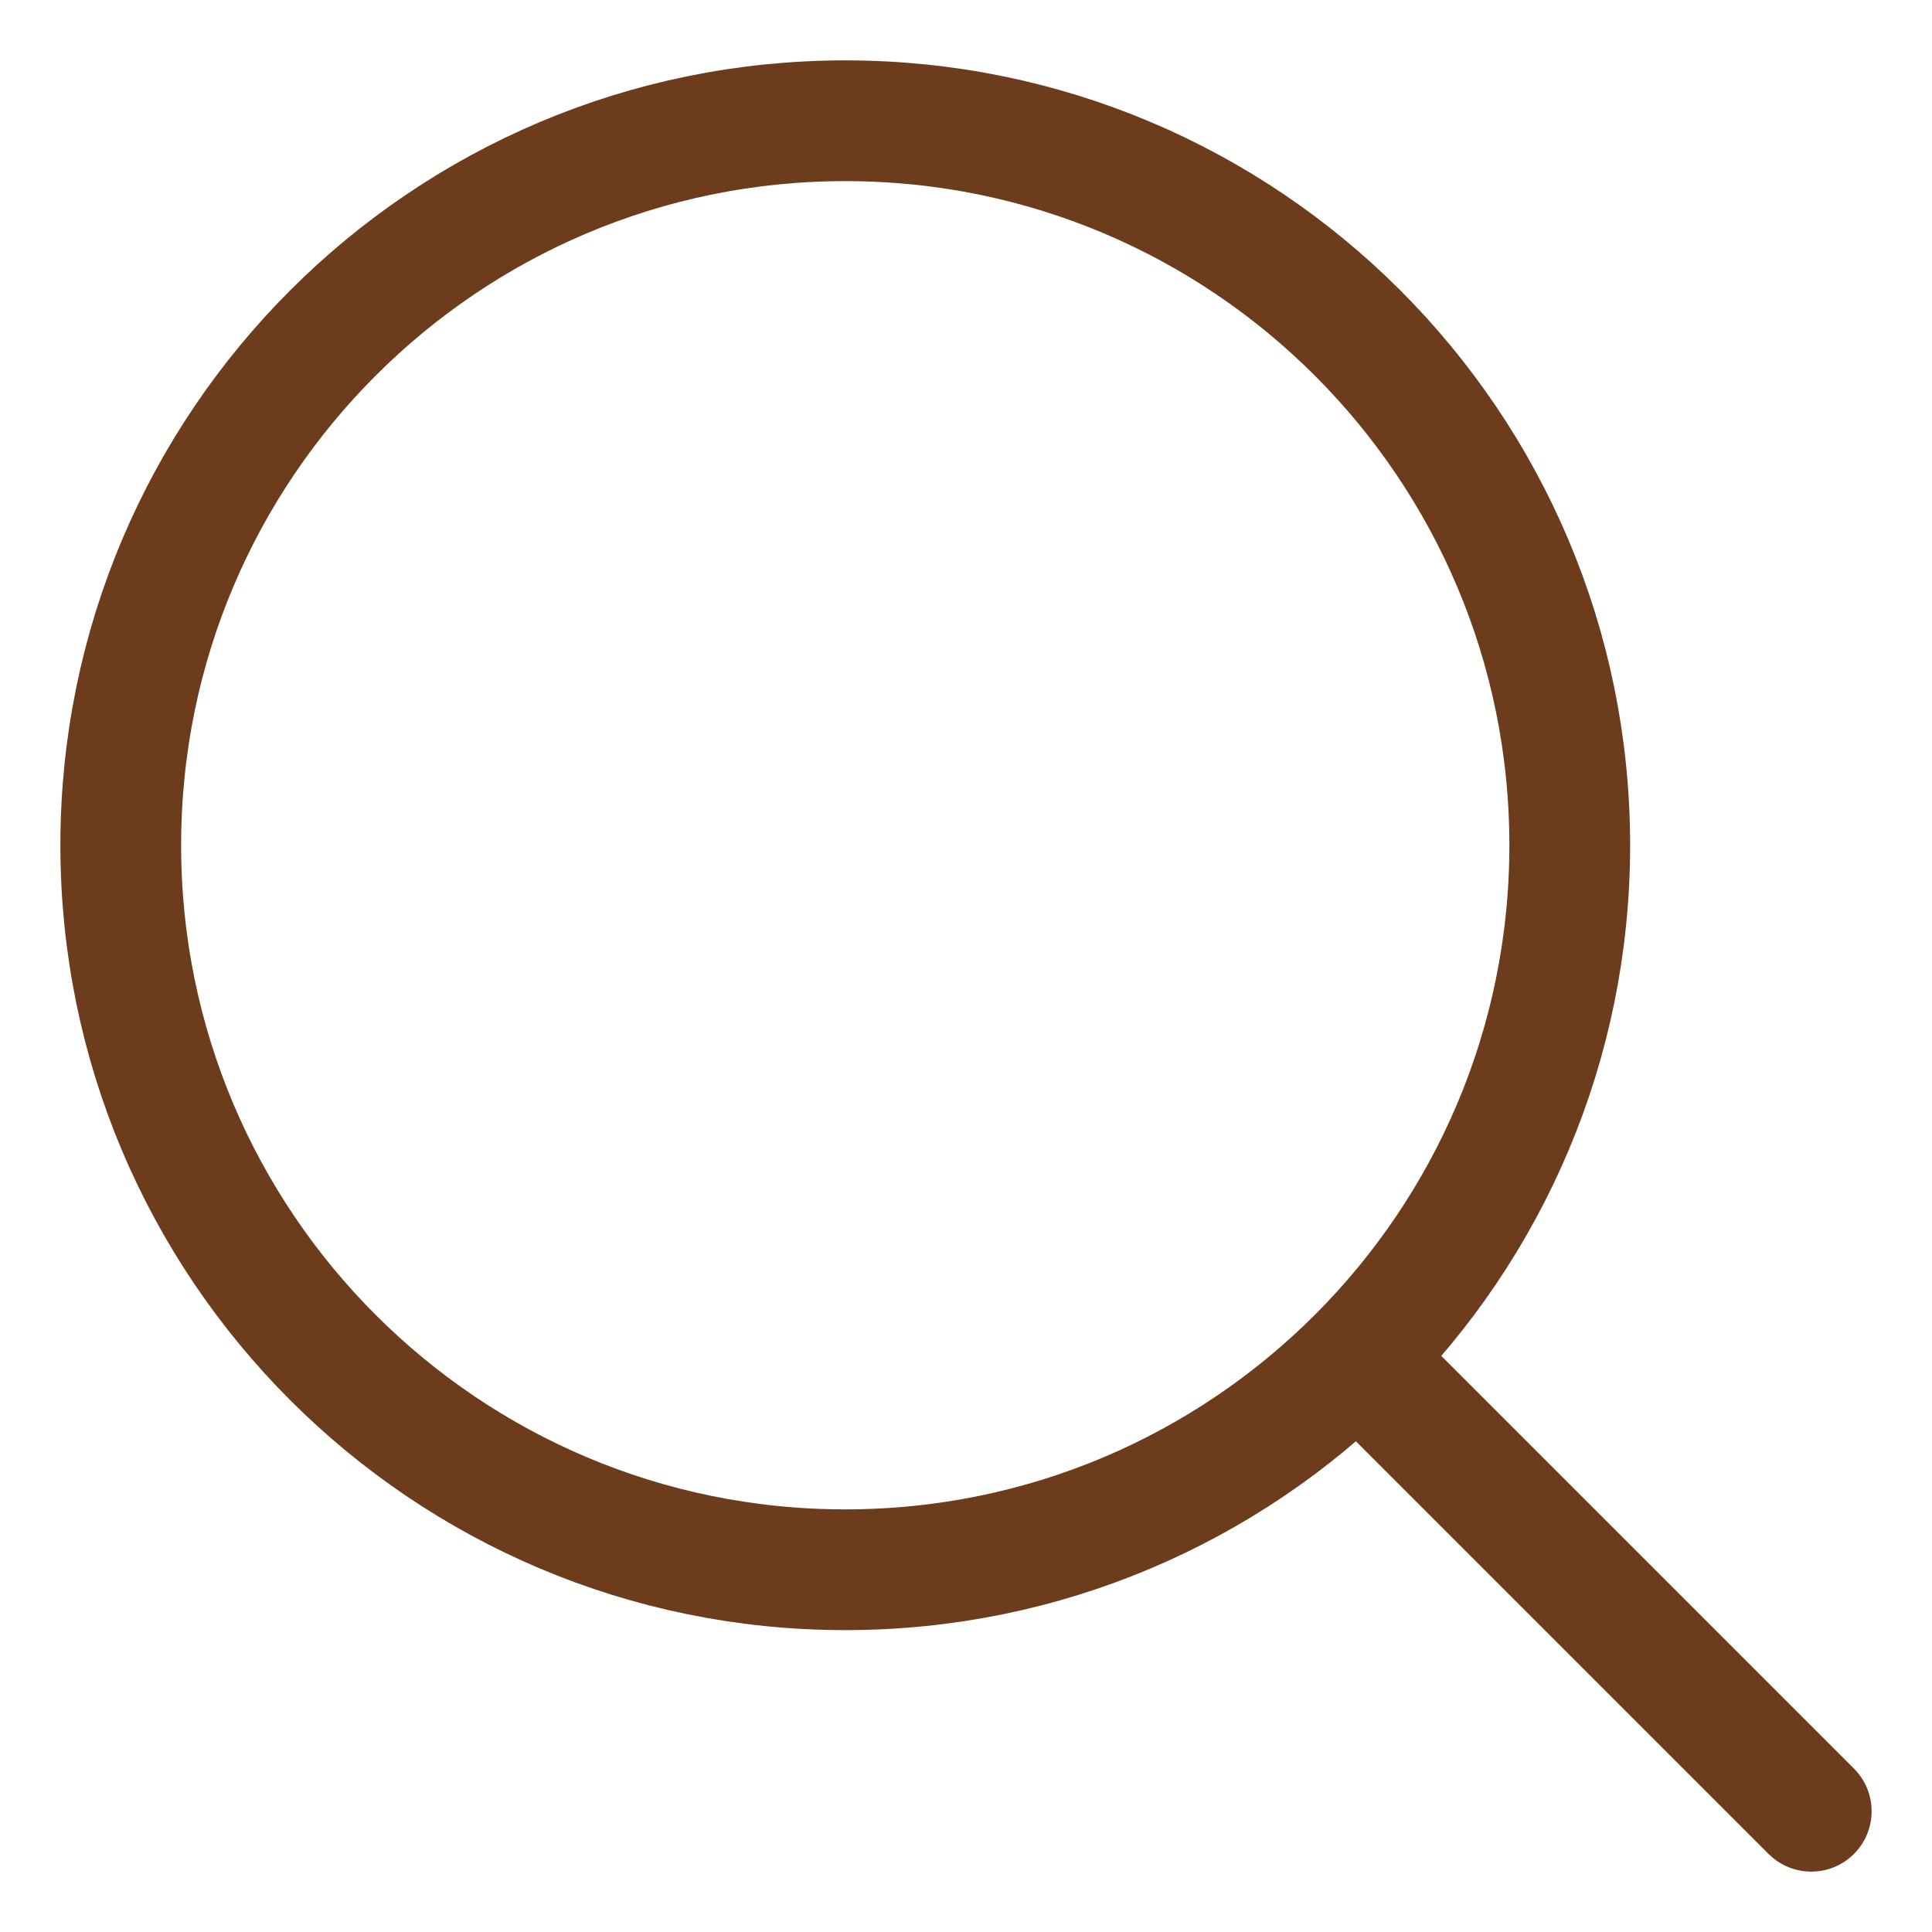
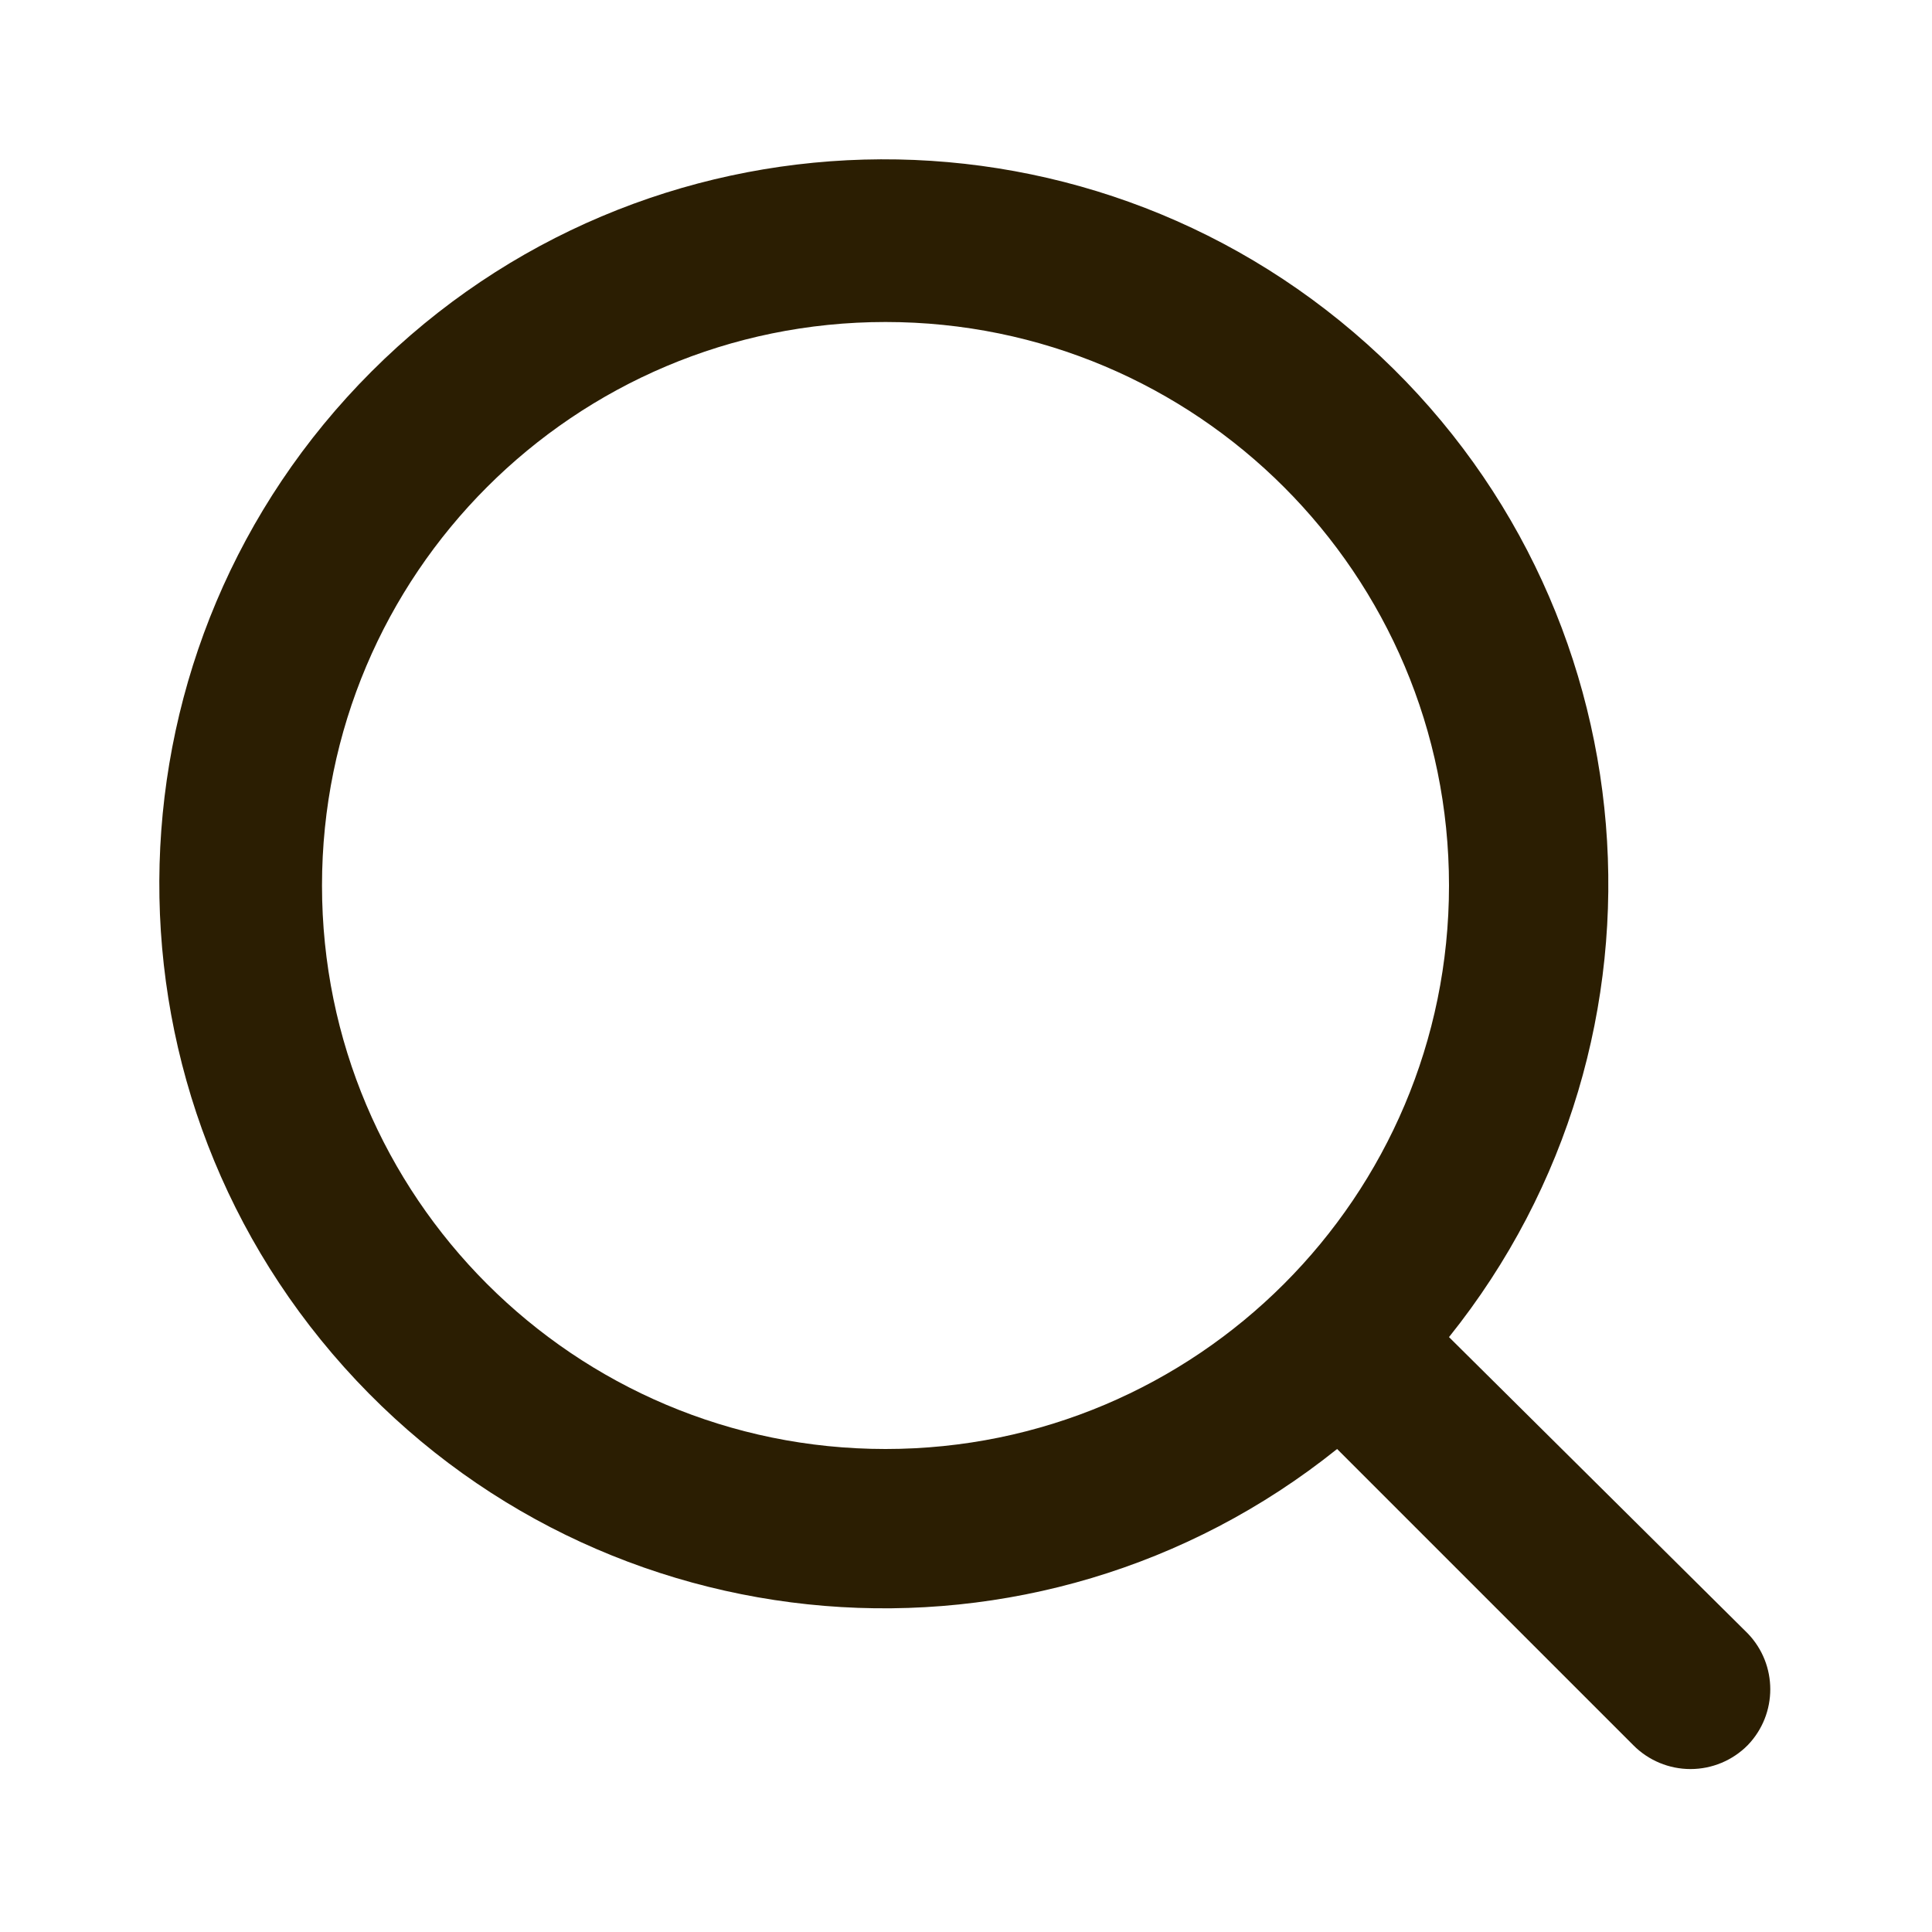
- <svg xmlns="http://www.w3.org/2000/svg" id="i-search" viewBox="0 0 32 32" width="32" height="32" fill="none" stroke="#6D3C1D" stroke-linecap="round" stroke-linejoin="round" stroke-width="2">
-   <circle cx="14" cy="14" r="12" />
-   <path d="M23 23 L30 30" />
+ <svg xmlns="http://www.w3.org/2000/svg" viewBox="0 0 24 24" style="fill:#2B1E02;">
+   <path d="M21.71,20.29,18,16.61A9,9,0,1,0,16.61,18l3.68,3.68a1,1,0,0,0,1.42,0A1,1,0,0,0,21.71,20.29ZM11,18a7,7,0,1,1,7-7A7,7,0,0,1,11,18Z" />
</svg>
